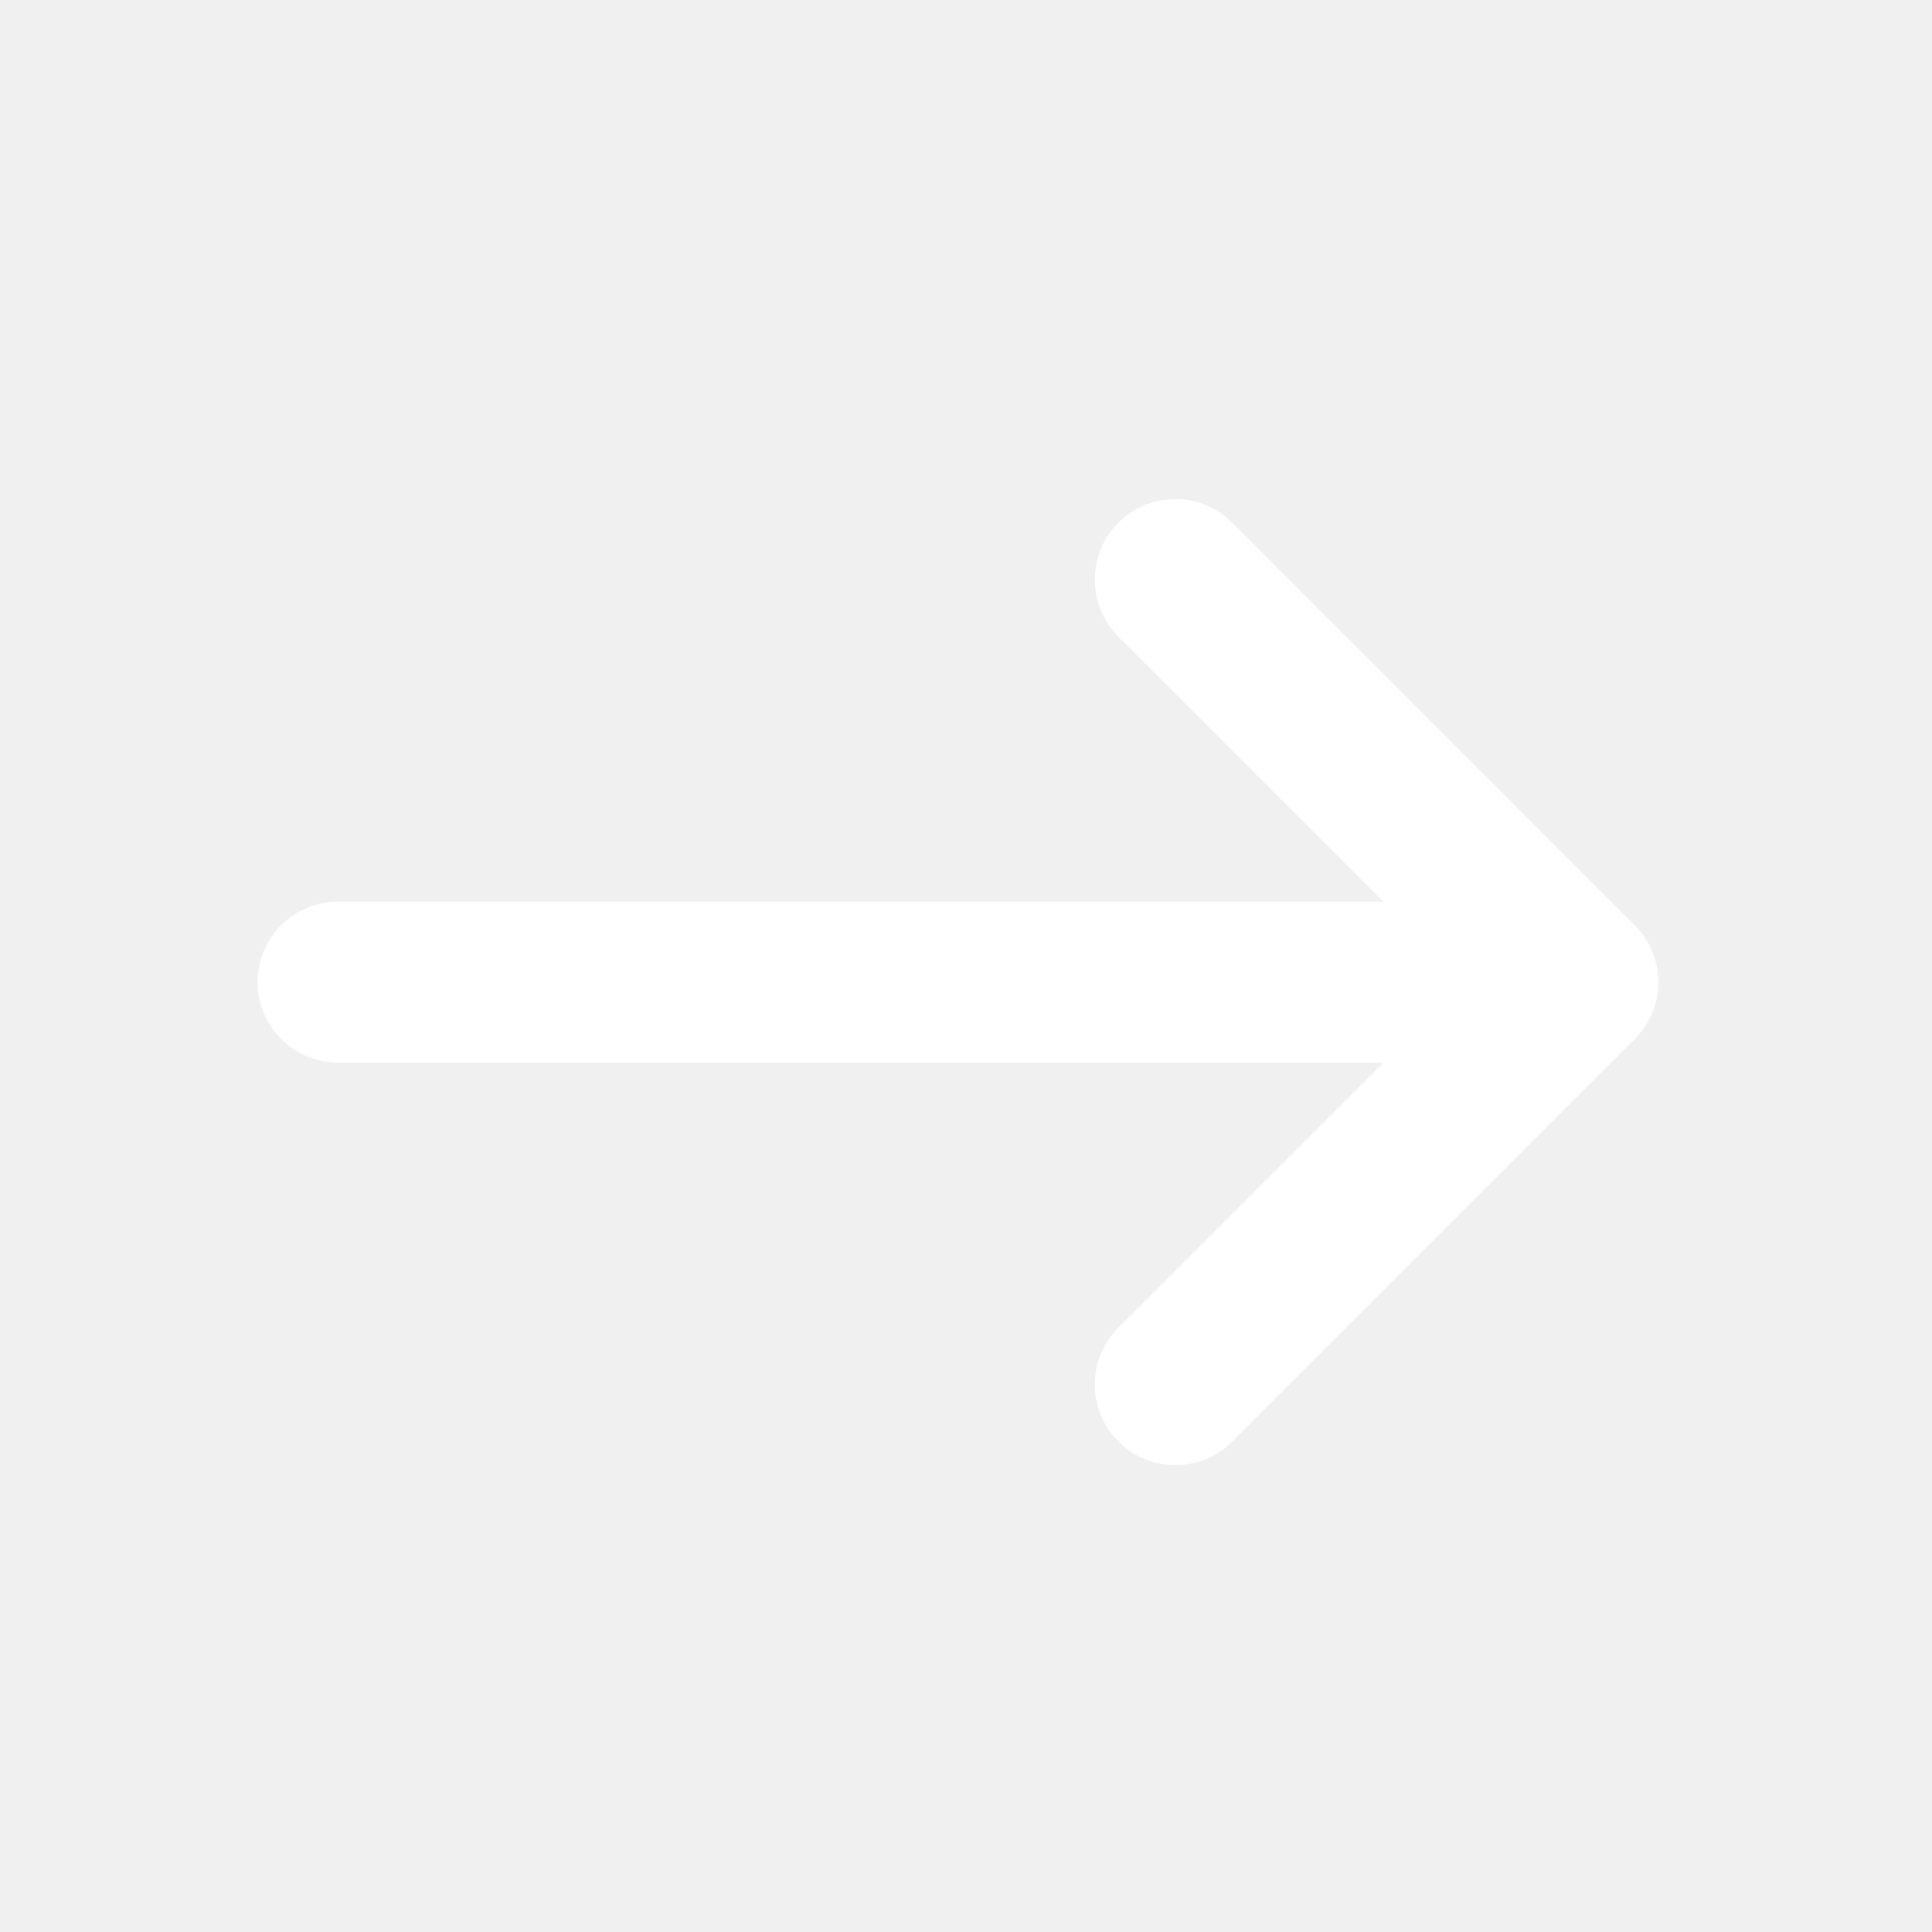
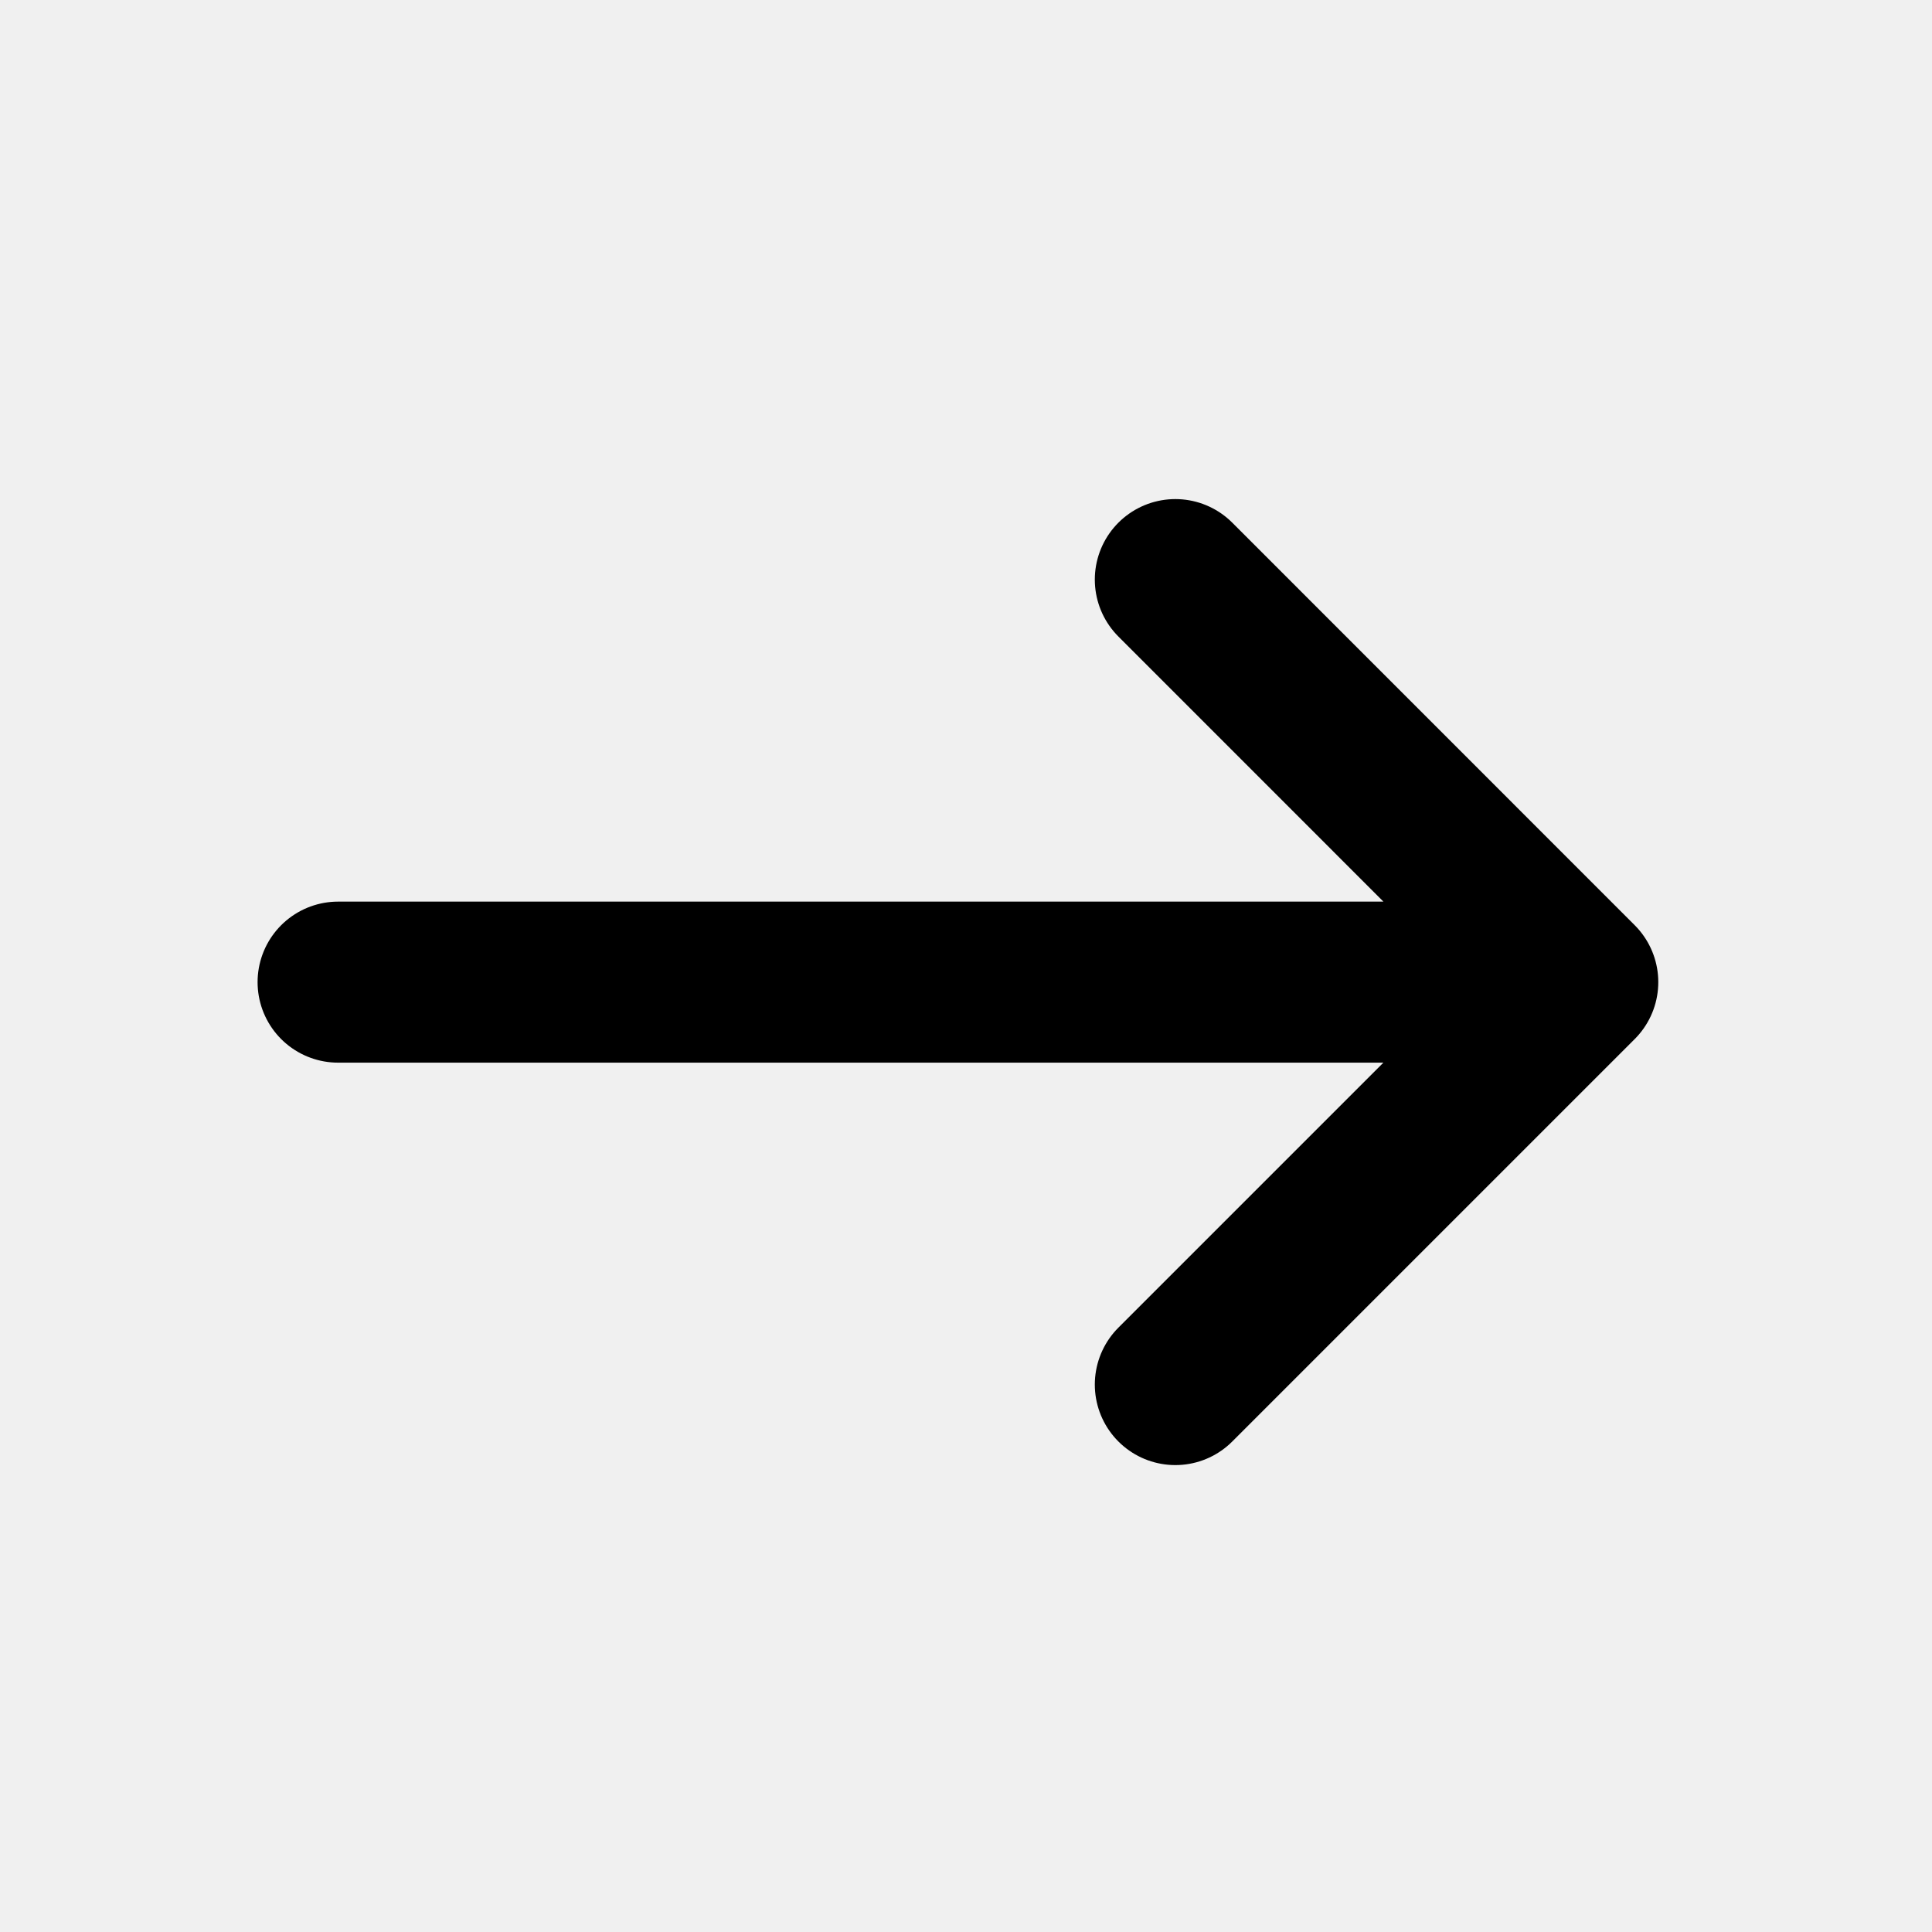
<svg xmlns="http://www.w3.org/2000/svg" width="20" height="20" viewBox="0 0 20 20" fill="none">
-   <path d="M12.167 14.333L16.333 10.167M16.333 10.167L12.167 6M16.333 10.167L3.5 10.167" stroke="white" stroke-width="1.667" stroke-linecap="round" stroke-linejoin="round" />
+   <path d="M12.167 14.333L16.333 10.167M16.333 10.167L12.167 6M16.333 10.167L3.5 10.167" stroke="currentColor" stroke-width="1.667" stroke-linecap="round" stroke-linejoin="round" />
</svg>
